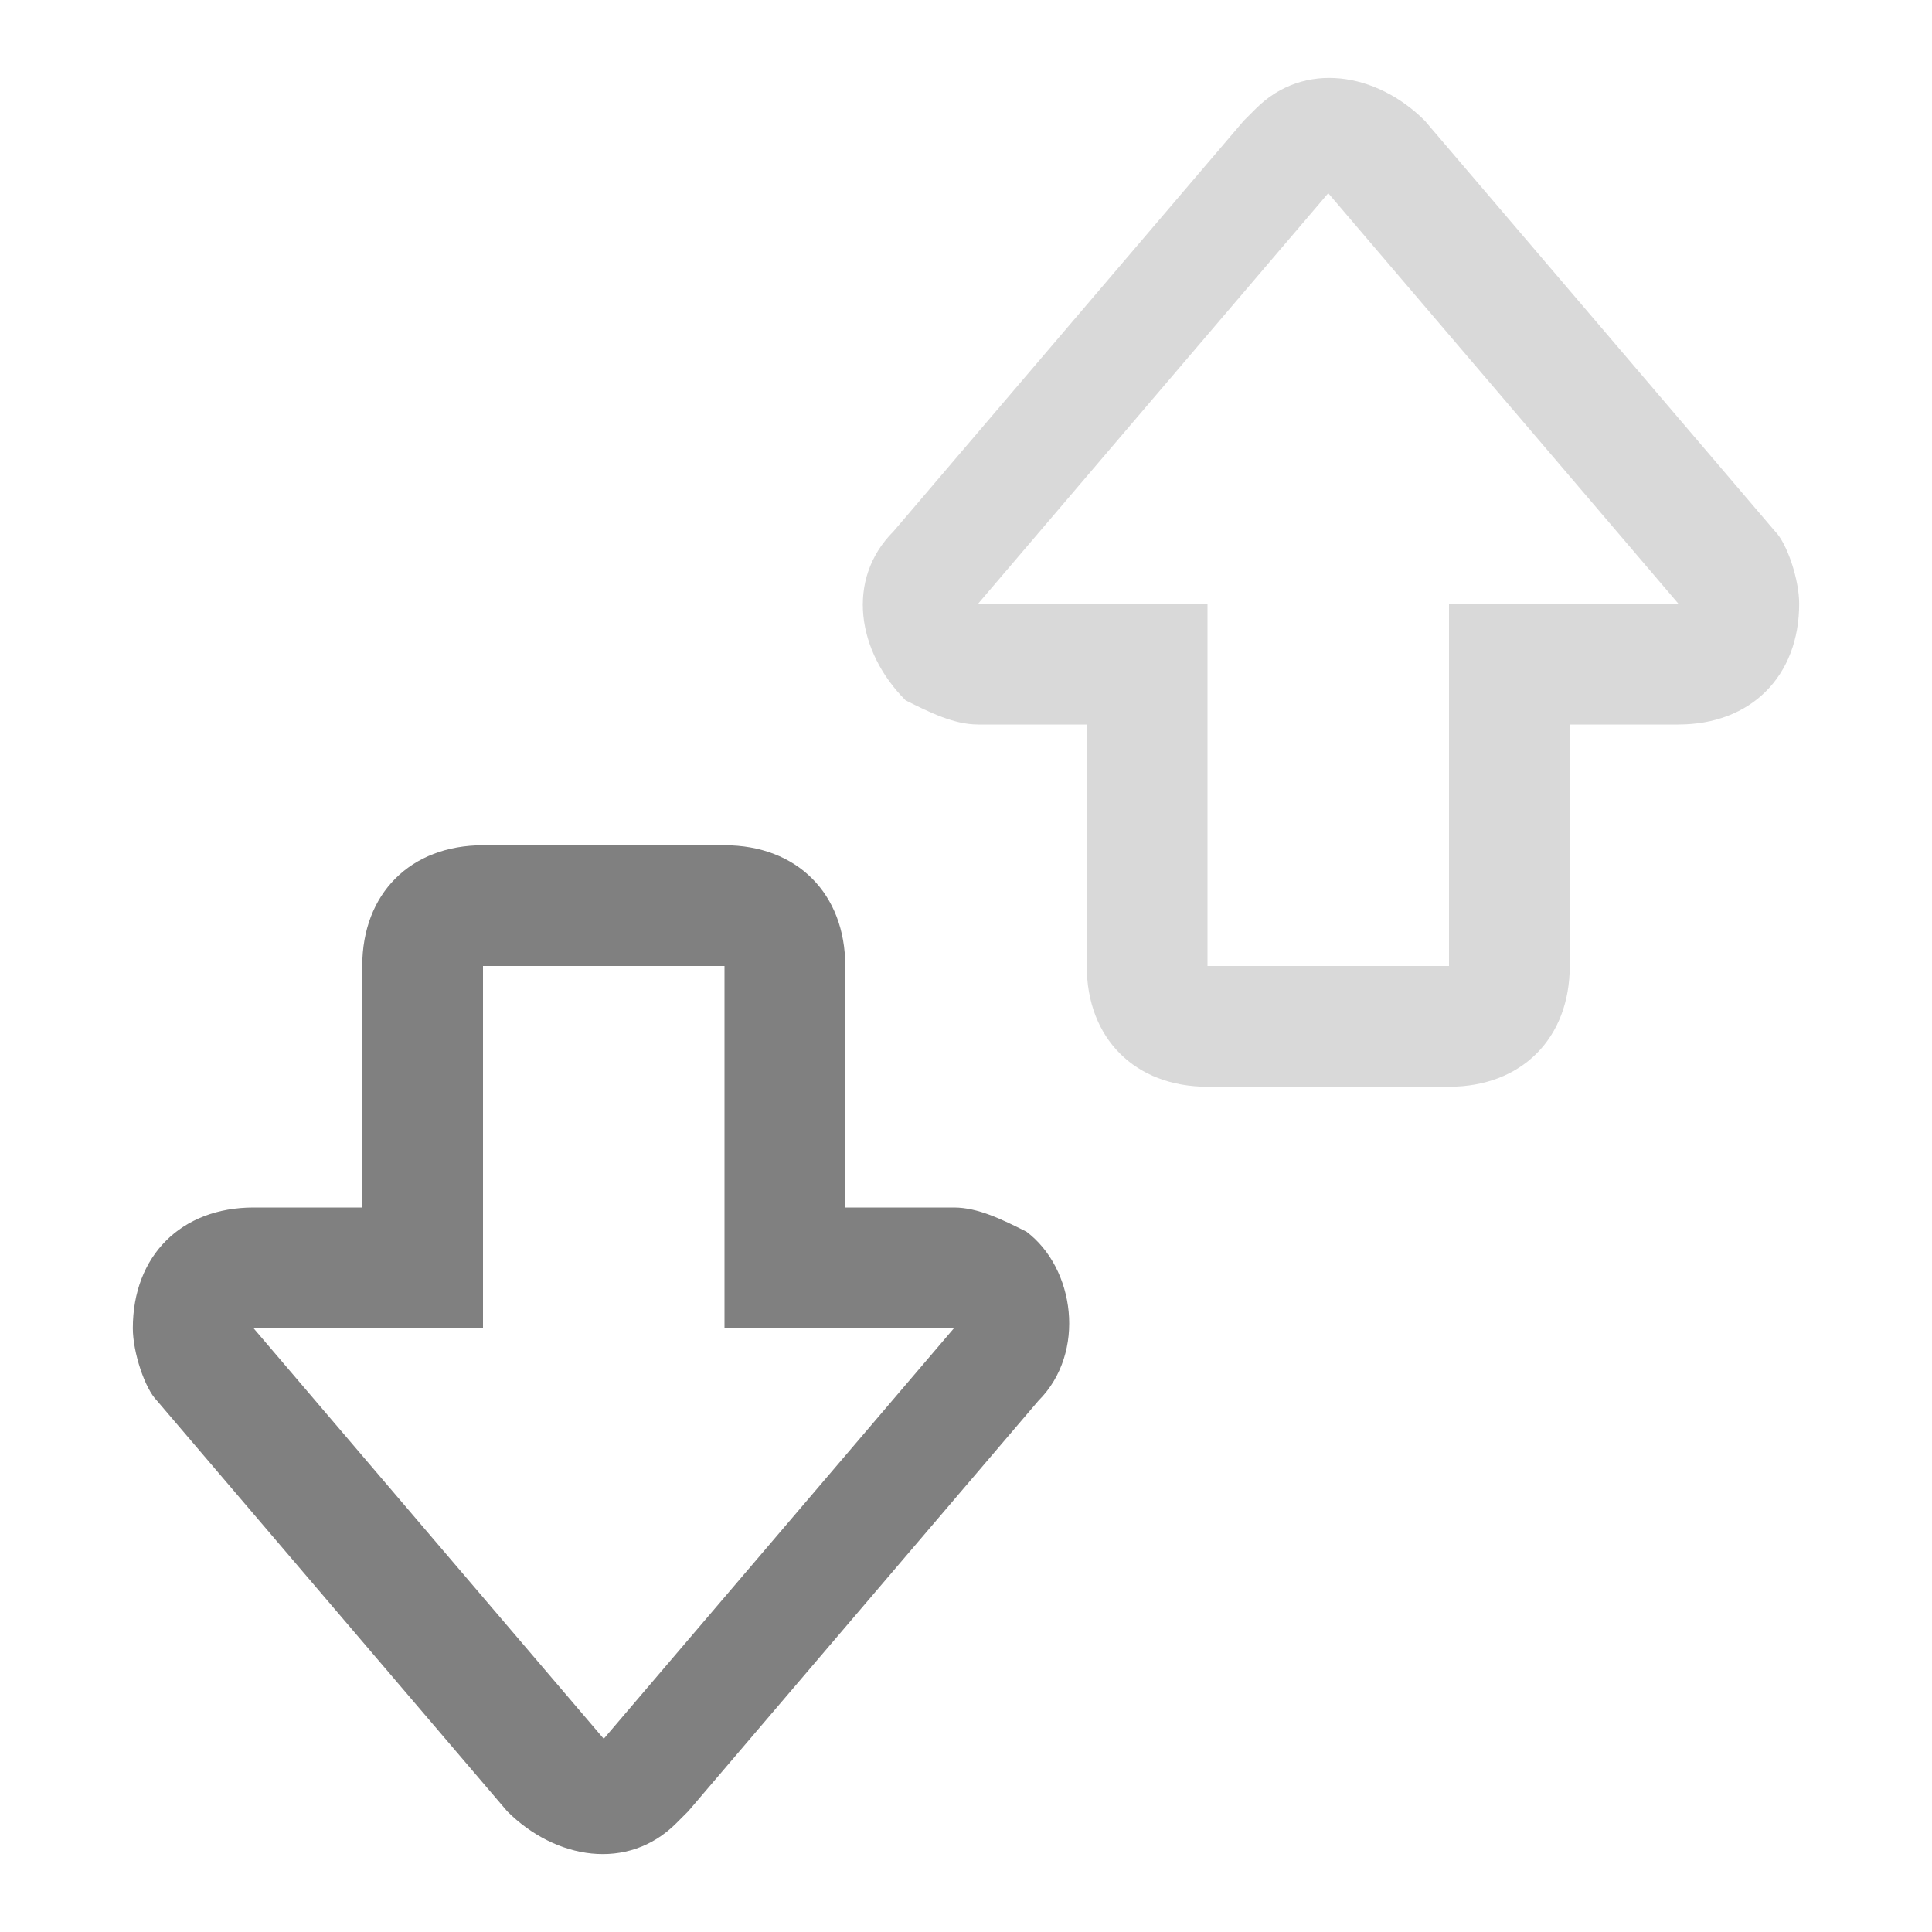
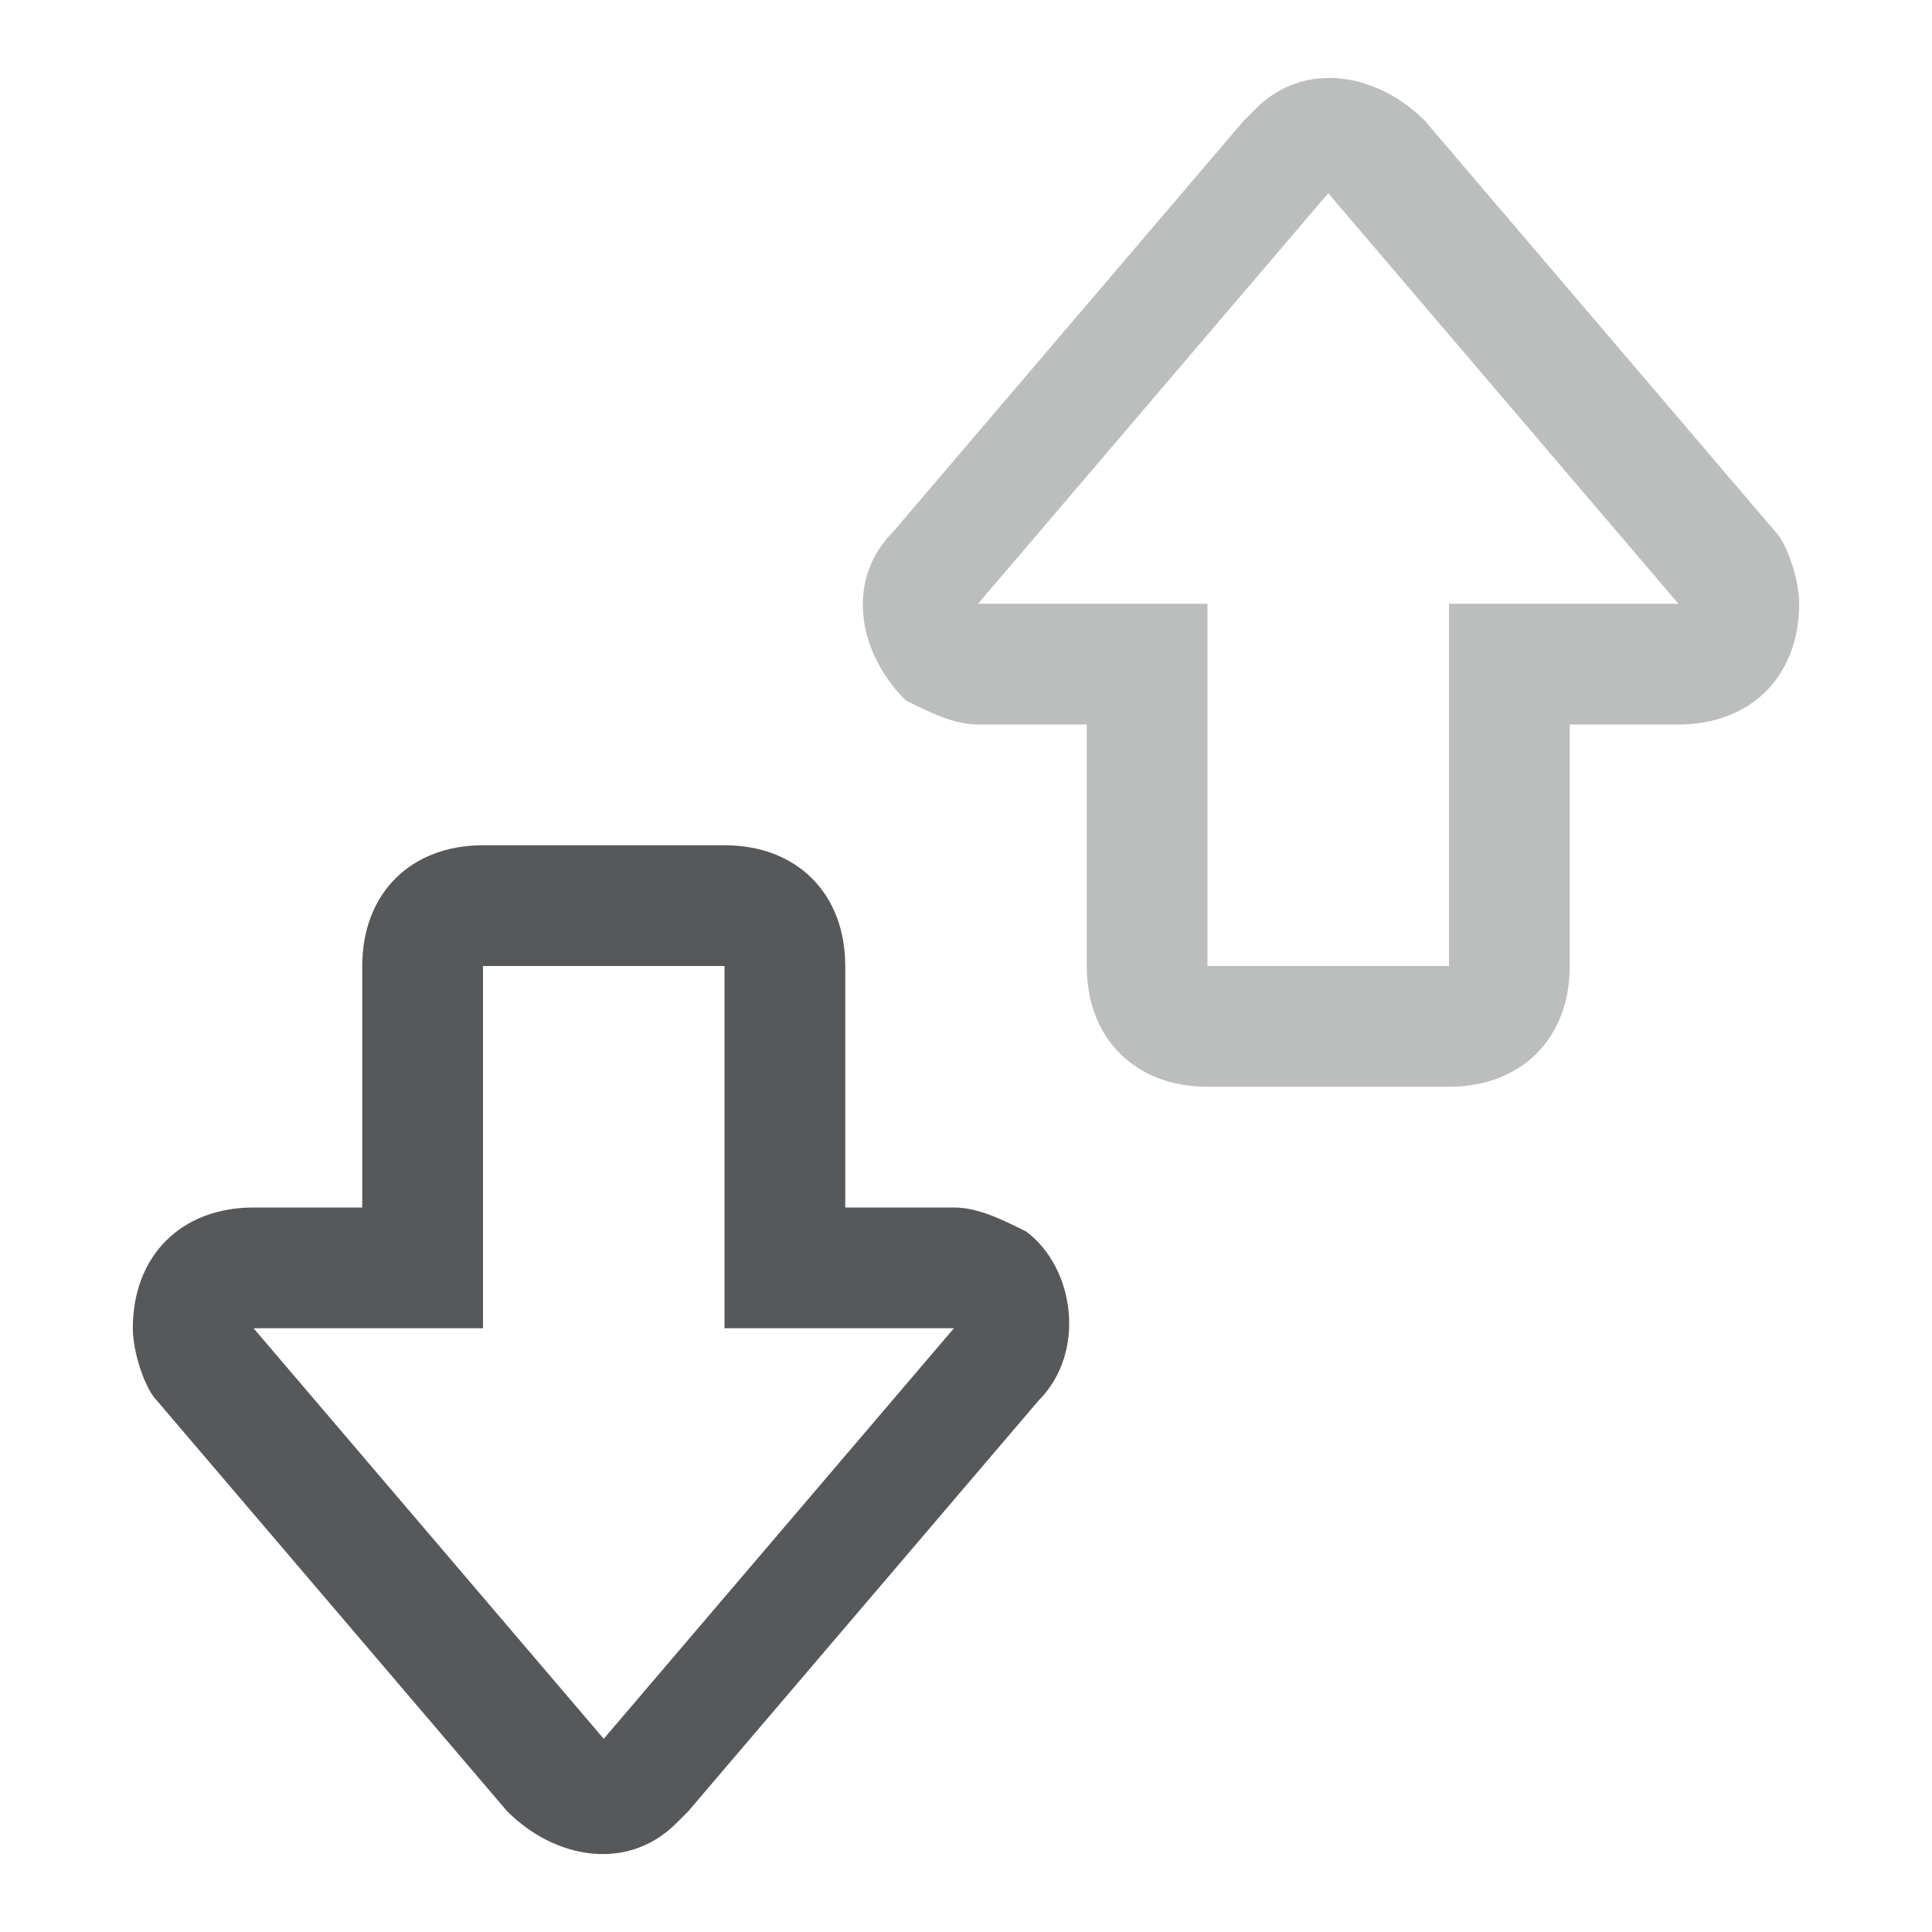
<svg xmlns="http://www.w3.org/2000/svg" version="1.1" id="网络" x="0px" y="0px" viewBox="0 0 16 16" style="enable-background:new 0 0 16 16;" xml:space="preserve">
  <style type="text/css">
- 	.st0{opacity:0.3;fill:#808080;enable-background:new    ;}
- 	.st1{fill:#808080;}
+ 	.st0{opacity:0.3;fill:#1F2022;enable-background:new    ;}
+ 	.st1{opacity:0.75;fill:#1F2022;enable-background:new    ;}
</style>
  <g id="发送接收">
    <g id="_16">
-       <path class="st0" d="M13,6h0.9c0.6,0,1-0.4,1-1c0-0.2-0.1-0.5-0.2-0.6l-2.9-3.4c-0.4-0.4-1-0.5-1.4-0.1c0,0-0.1,0.1-0.1,0.1    L7.4,4.4C7,4.8,7.1,5.4,7.5,5.8C7.7,5.9,7.9,6,8.1,6H9v2c0,0.6,0.4,1,1,1h2c0.6,0,1-0.4,1-1V6z M10,8V5H8.1L11,1.6L13.9,5H12v3H10    z" />
-       <path class="st1" d="M6,7H4C3.4,7,3,7.4,3,8v2H2.1c-0.6,0-1,0.4-1,1c0,0.2,0.1,0.5,0.2,0.6l2.9,3.4c0.4,0.4,1,0.5,1.4,0.1    c0,0,0.1-0.1,0.1-0.1l2.9-3.4c0.4-0.4,0.3-1.1-0.1-1.4C8.3,10.1,8.1,10,7.9,10H7V8C7,7.4,6.6,7,6,7z M6,8v3h1.9L5,14.4L2.1,11H4V8    H6z" />
+       <path class="st0" d="M13,6h0.9c0.6,0,1-0.4,1-1c0-0.2-0.1-0.5-0.2-0.6L11.8,1c-0.4-0.4-1-0.5-1.4-0.1L10.3,1L7.4,4.4    C7,4.8,7.1,5.4,7.5,5.8C7.7,5.9,7.9,6,8.1,6H9v2c0,0.6,0.4,1,1,1h2c0.6,0,1-0.4,1-1V6z M10,8V5H8.1L11,1.6L13.9,5H12v3H10z" />
+       <path class="st1" d="M6,7H4C3.4,7,3,7.4,3,8v2H2.1c-0.6,0-1,0.4-1,1c0,0.2,0.1,0.5,0.2,0.6L4.2,15c0.4,0.4,1,0.5,1.4,0.1L5.7,15    l2.9-3.4c0.4-0.4,0.3-1.1-0.1-1.4C8.3,10.1,8.1,10,7.9,10H7V8C7,7.4,6.6,7,6,7z M6,8v3h1.9L5,14.4L2.1,11H4V8H6z" />
    </g>
  </g>
</svg>
